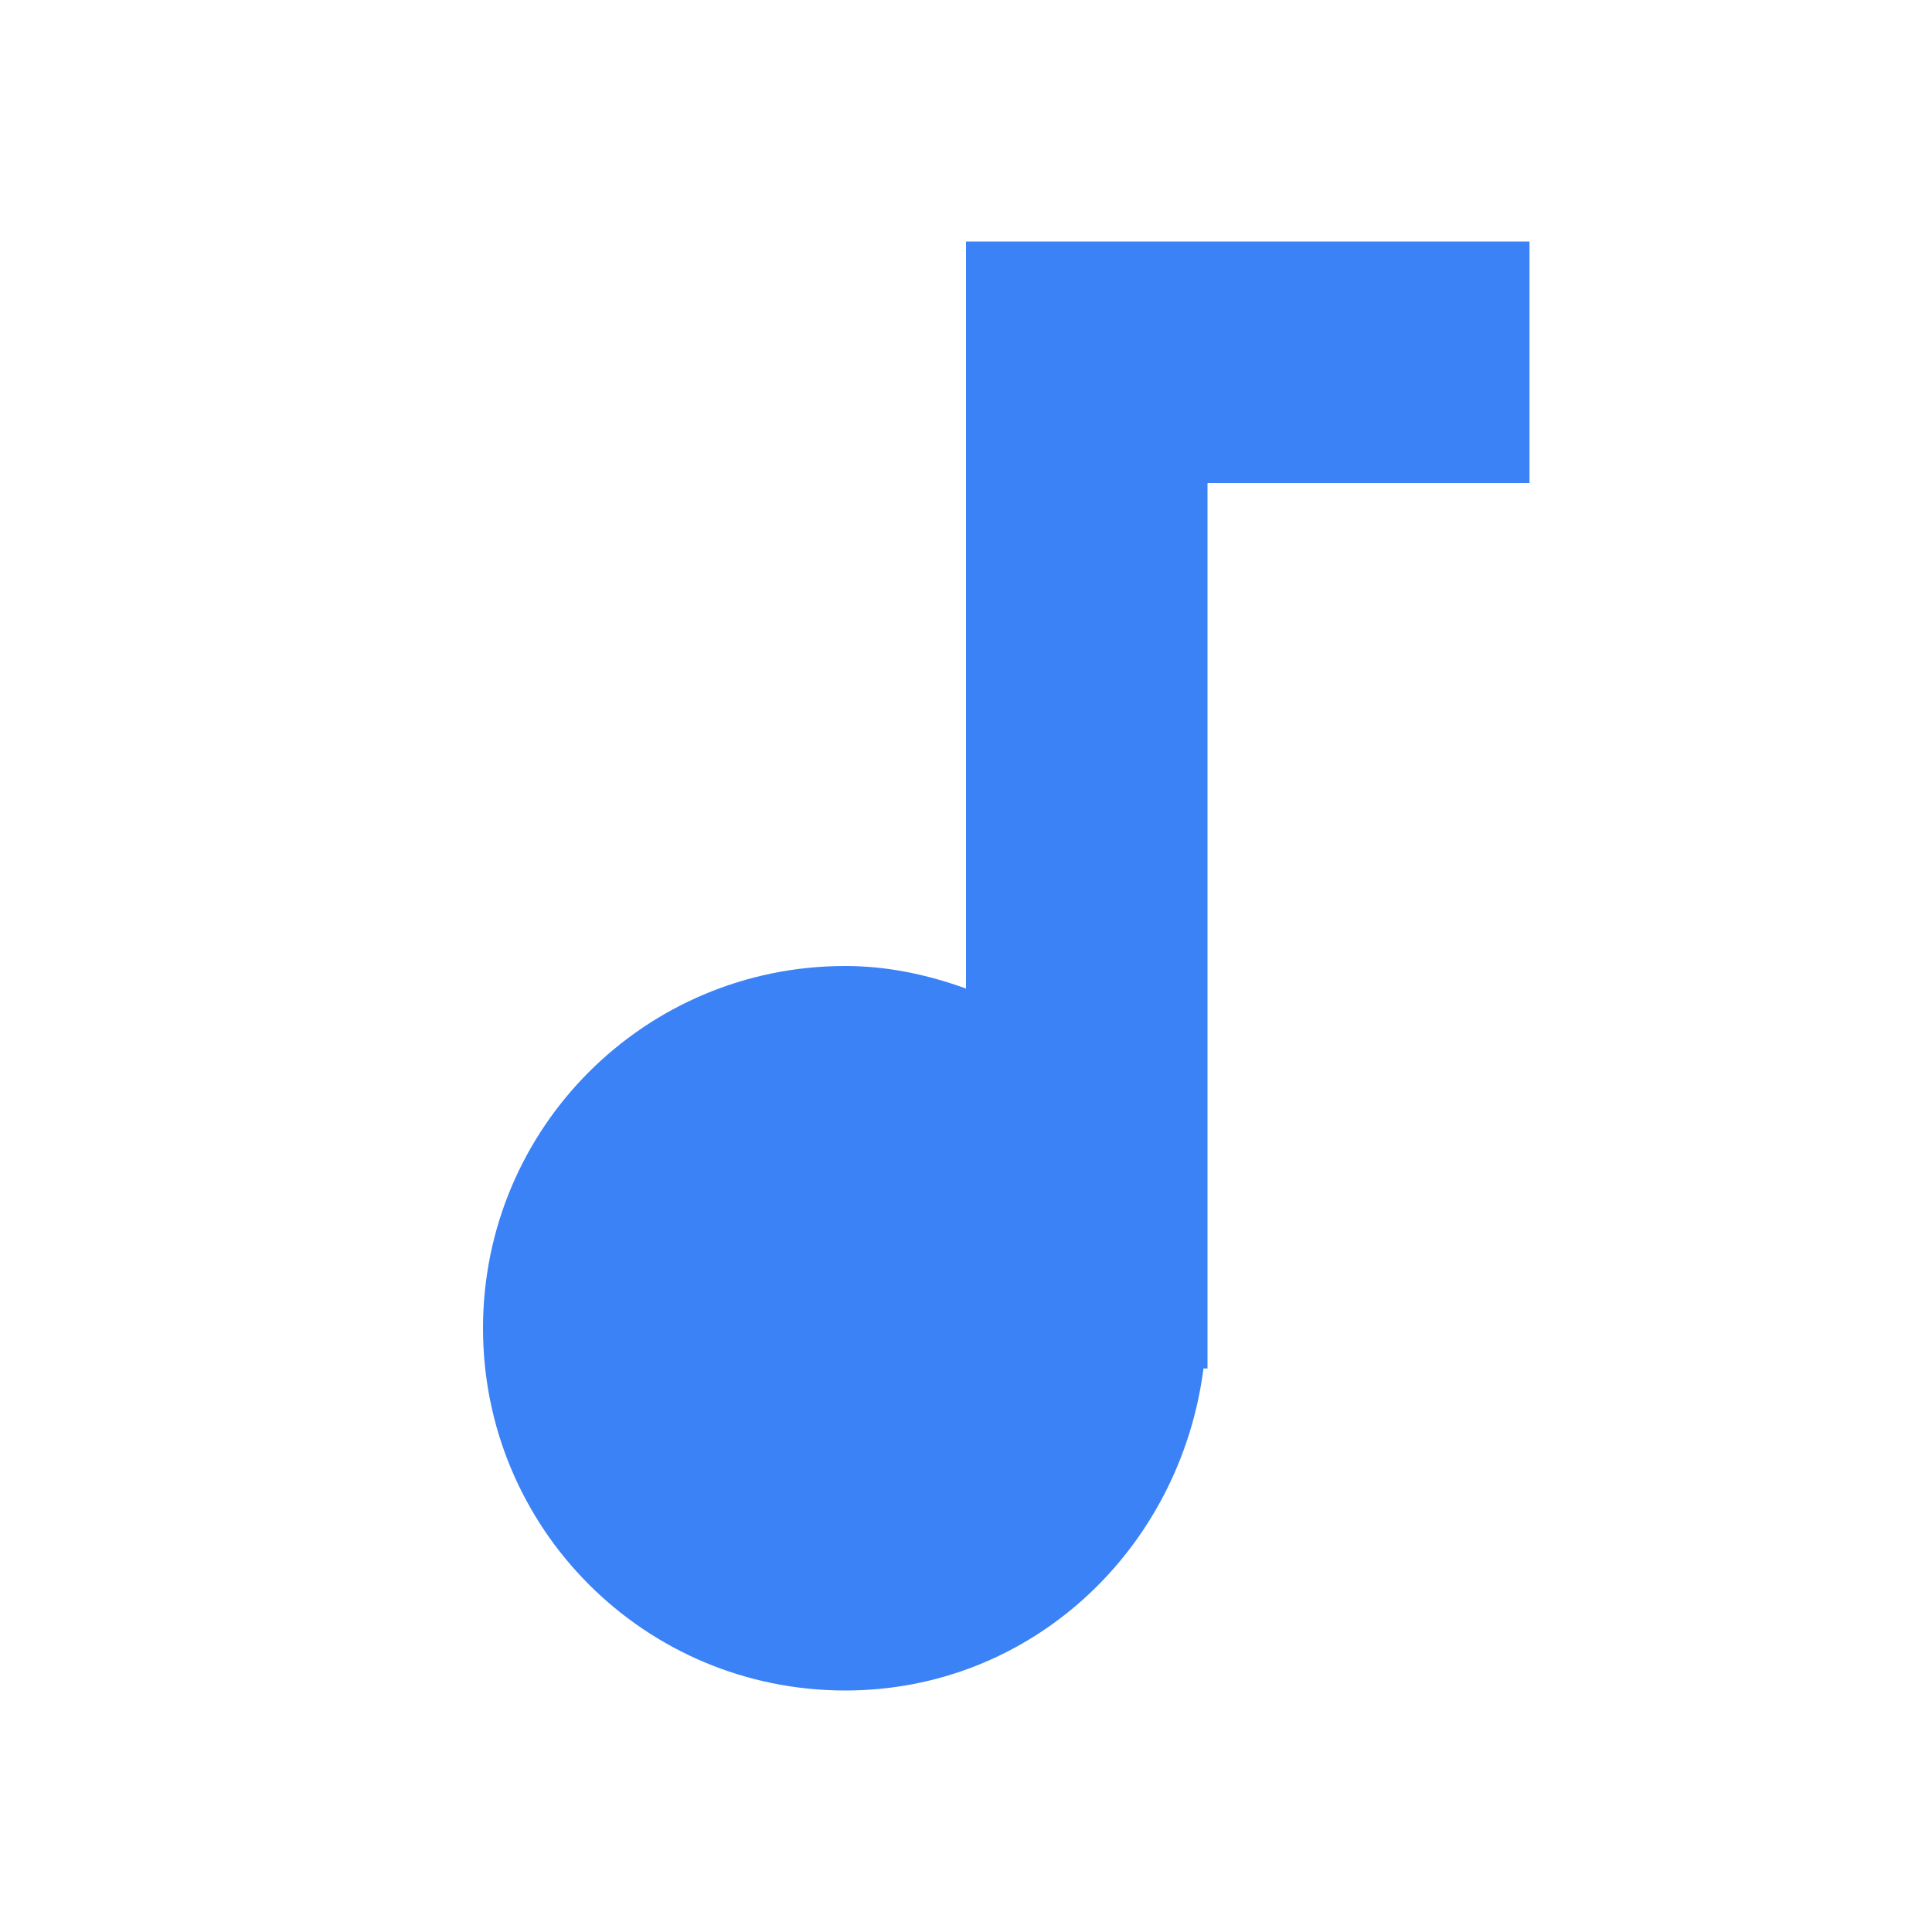
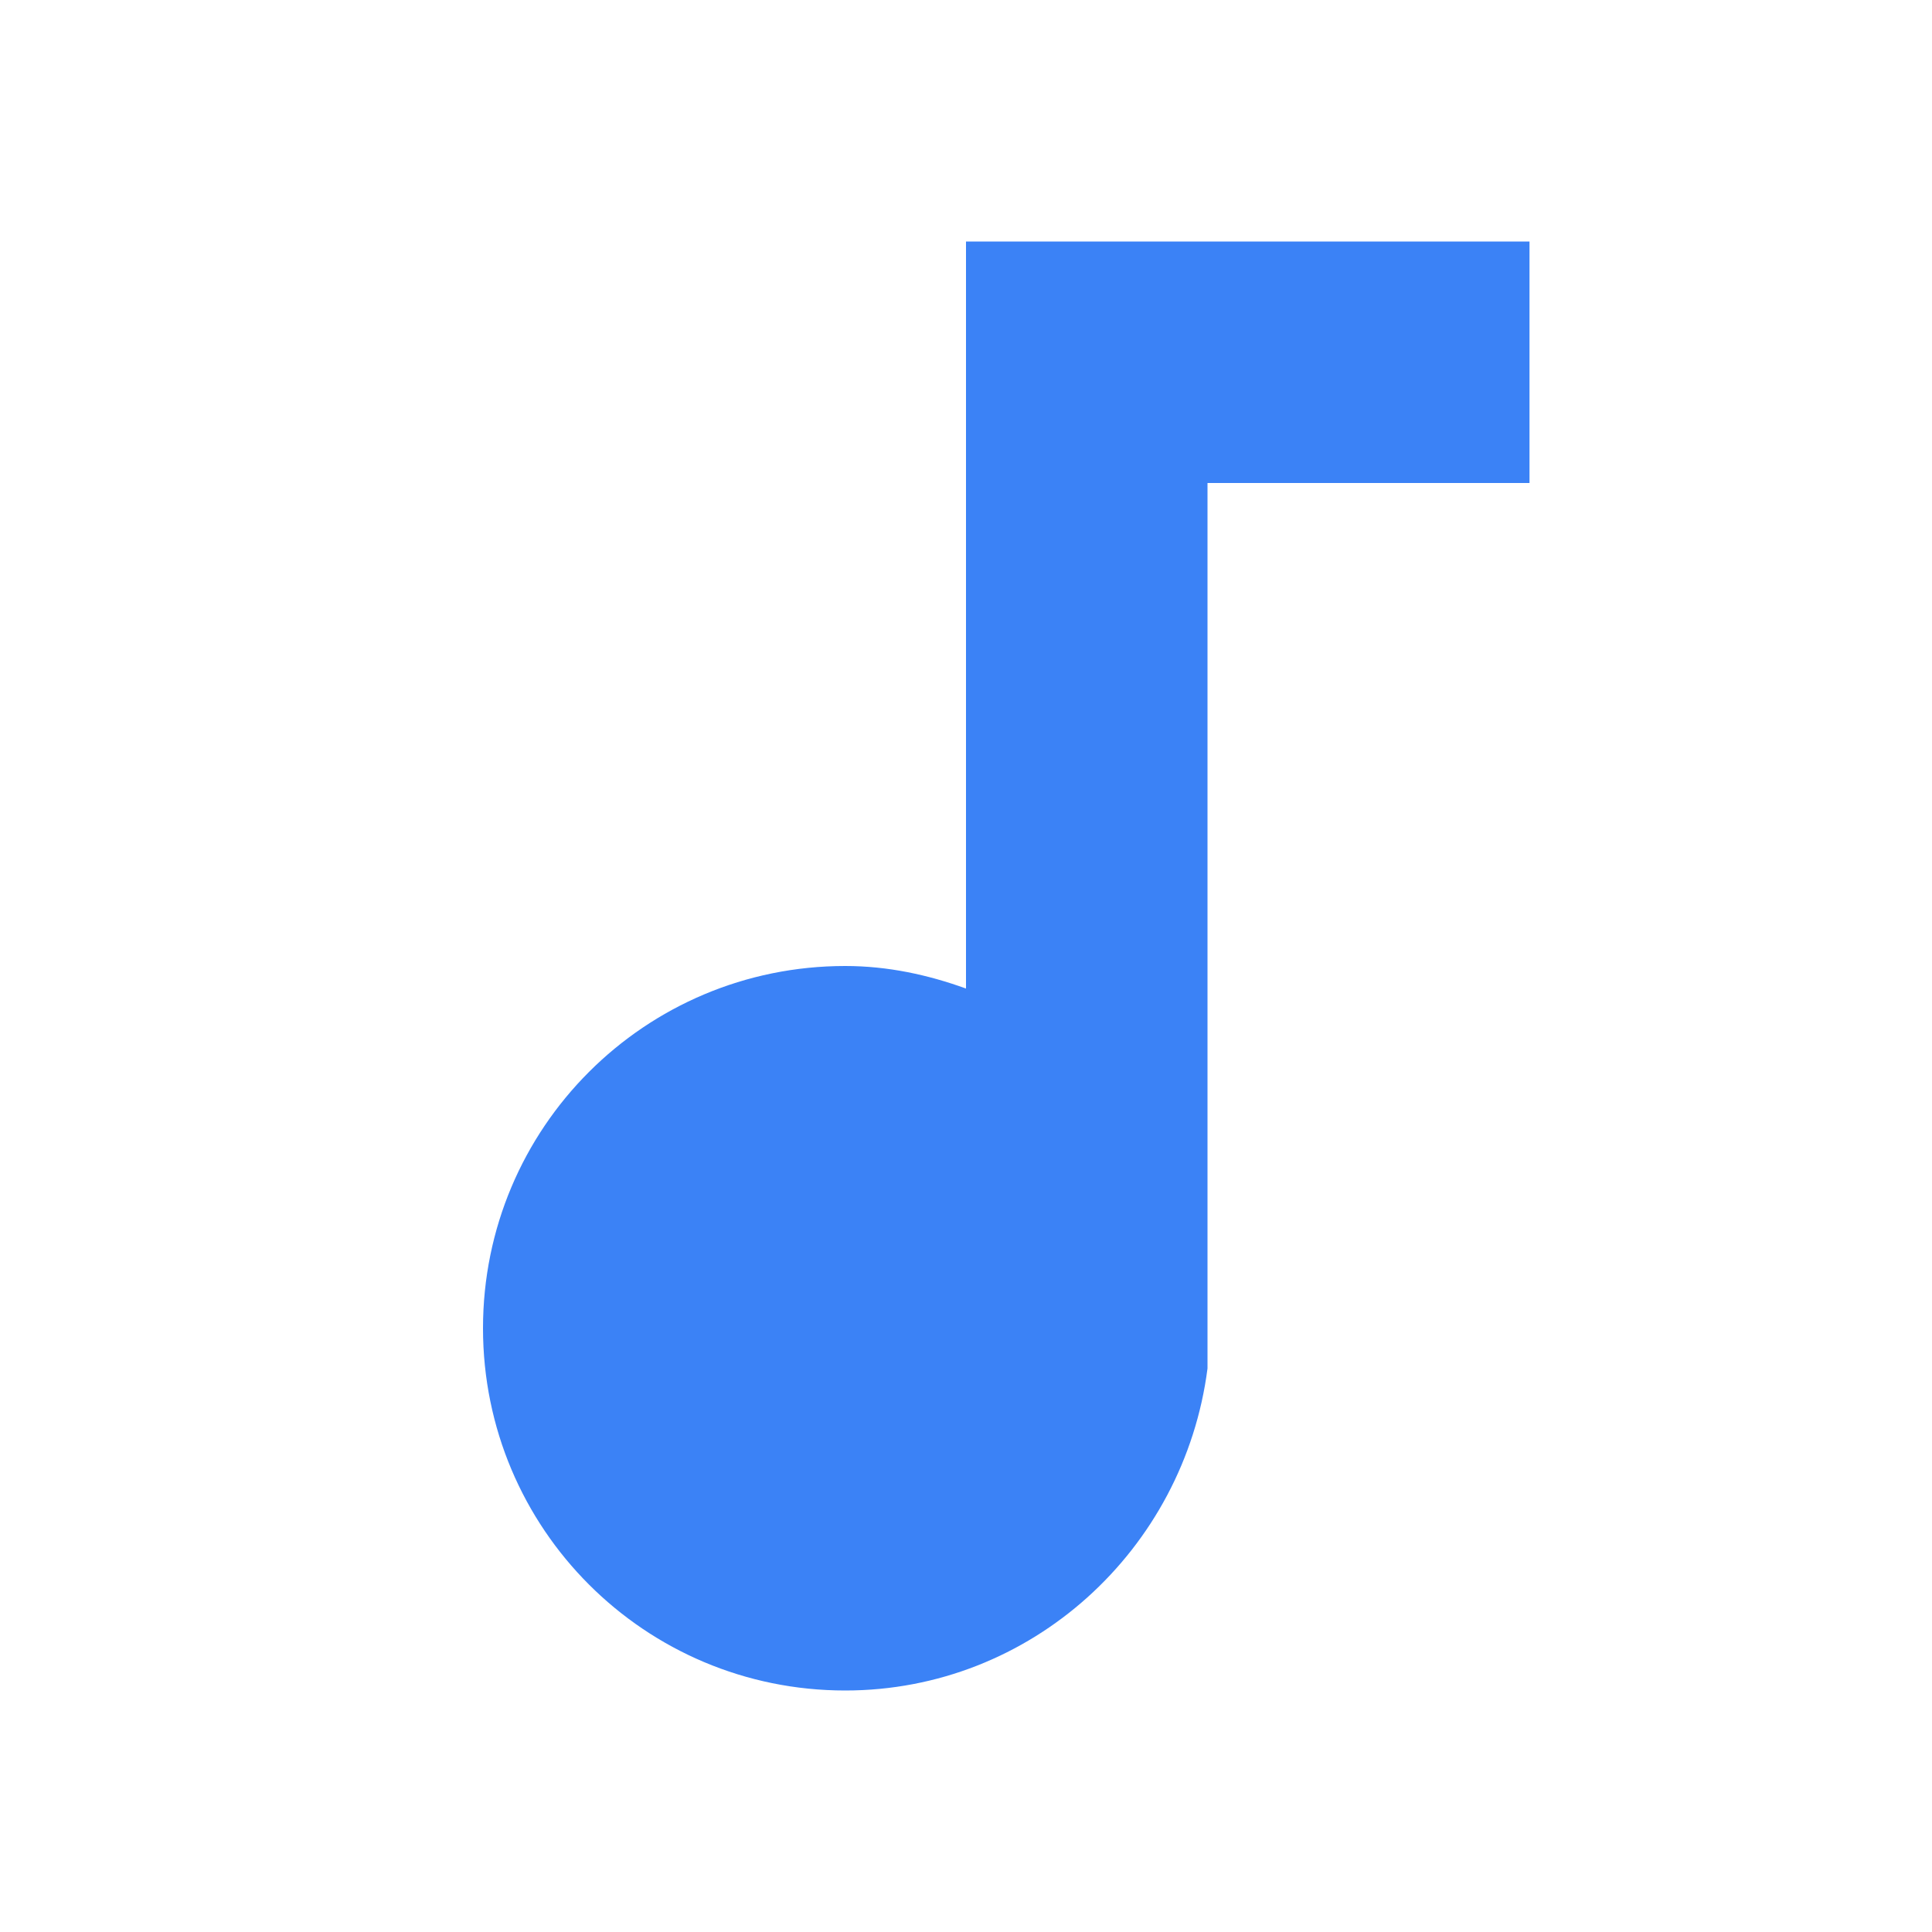
- <svg xmlns="http://www.w3.org/2000/svg" viewBox="0 0 24 24" fill="#3b82f6">
-   <path d="M12 3v9.28c-.47-.17-.97-.28-1.5-.28C8.01 12 6 14.01 6 16.5S8.01 21 10.5 21c2.31 0 4.16-1.75 4.45-4H15V6h4V3h-7z" />
+ <svg xmlns="http://www.w3.org/2000/svg" id="_레이어_1" data-name="레이어_1" version="1.1" viewBox="0 0 24 24">
+   <defs>
+     <style>
+       .st1 {
+         fill: #3b82f6;
+       }
+     </style>
+   </defs>
+   <path class="st1" d="M12,3v9.28c-.47-.17-.97-.28-1.5-.28-2.49,0-4.5,2.01-4.5,4.5s2.01,4.5,4.5,4.5c2.31,0,4.21-1.75,4.5-4h0V6h4v-3h-7Z" />
</svg>
